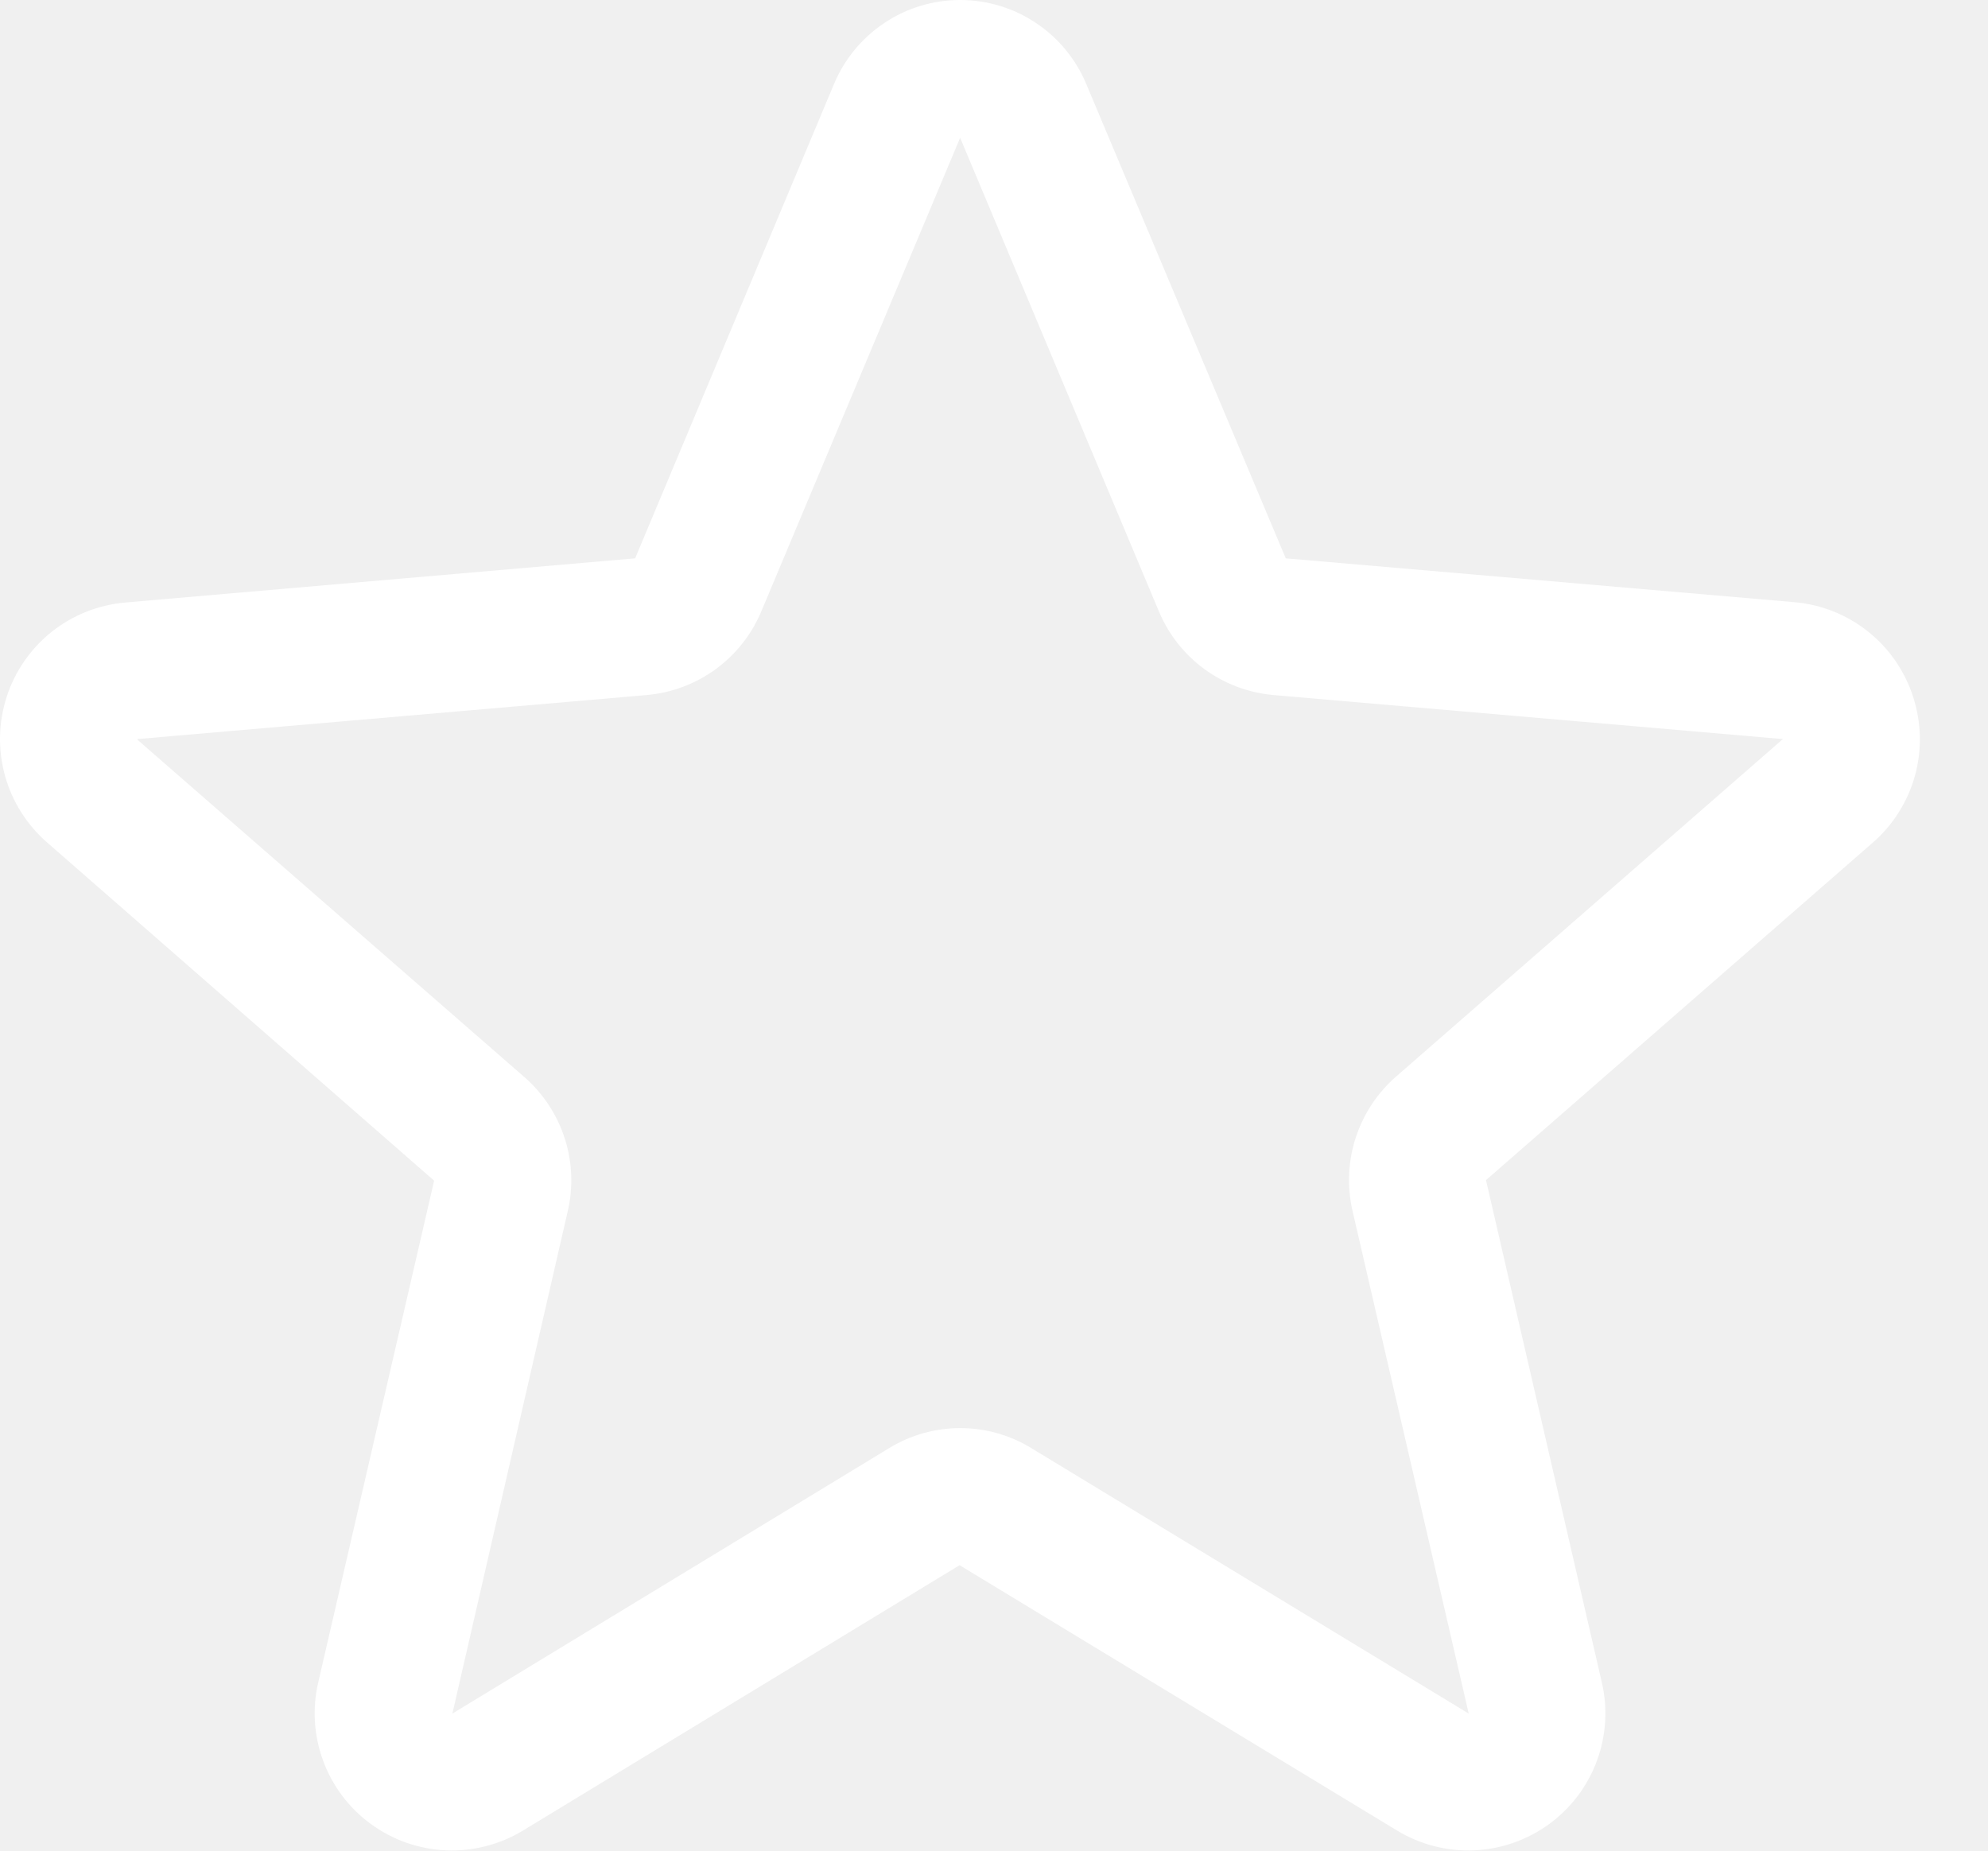
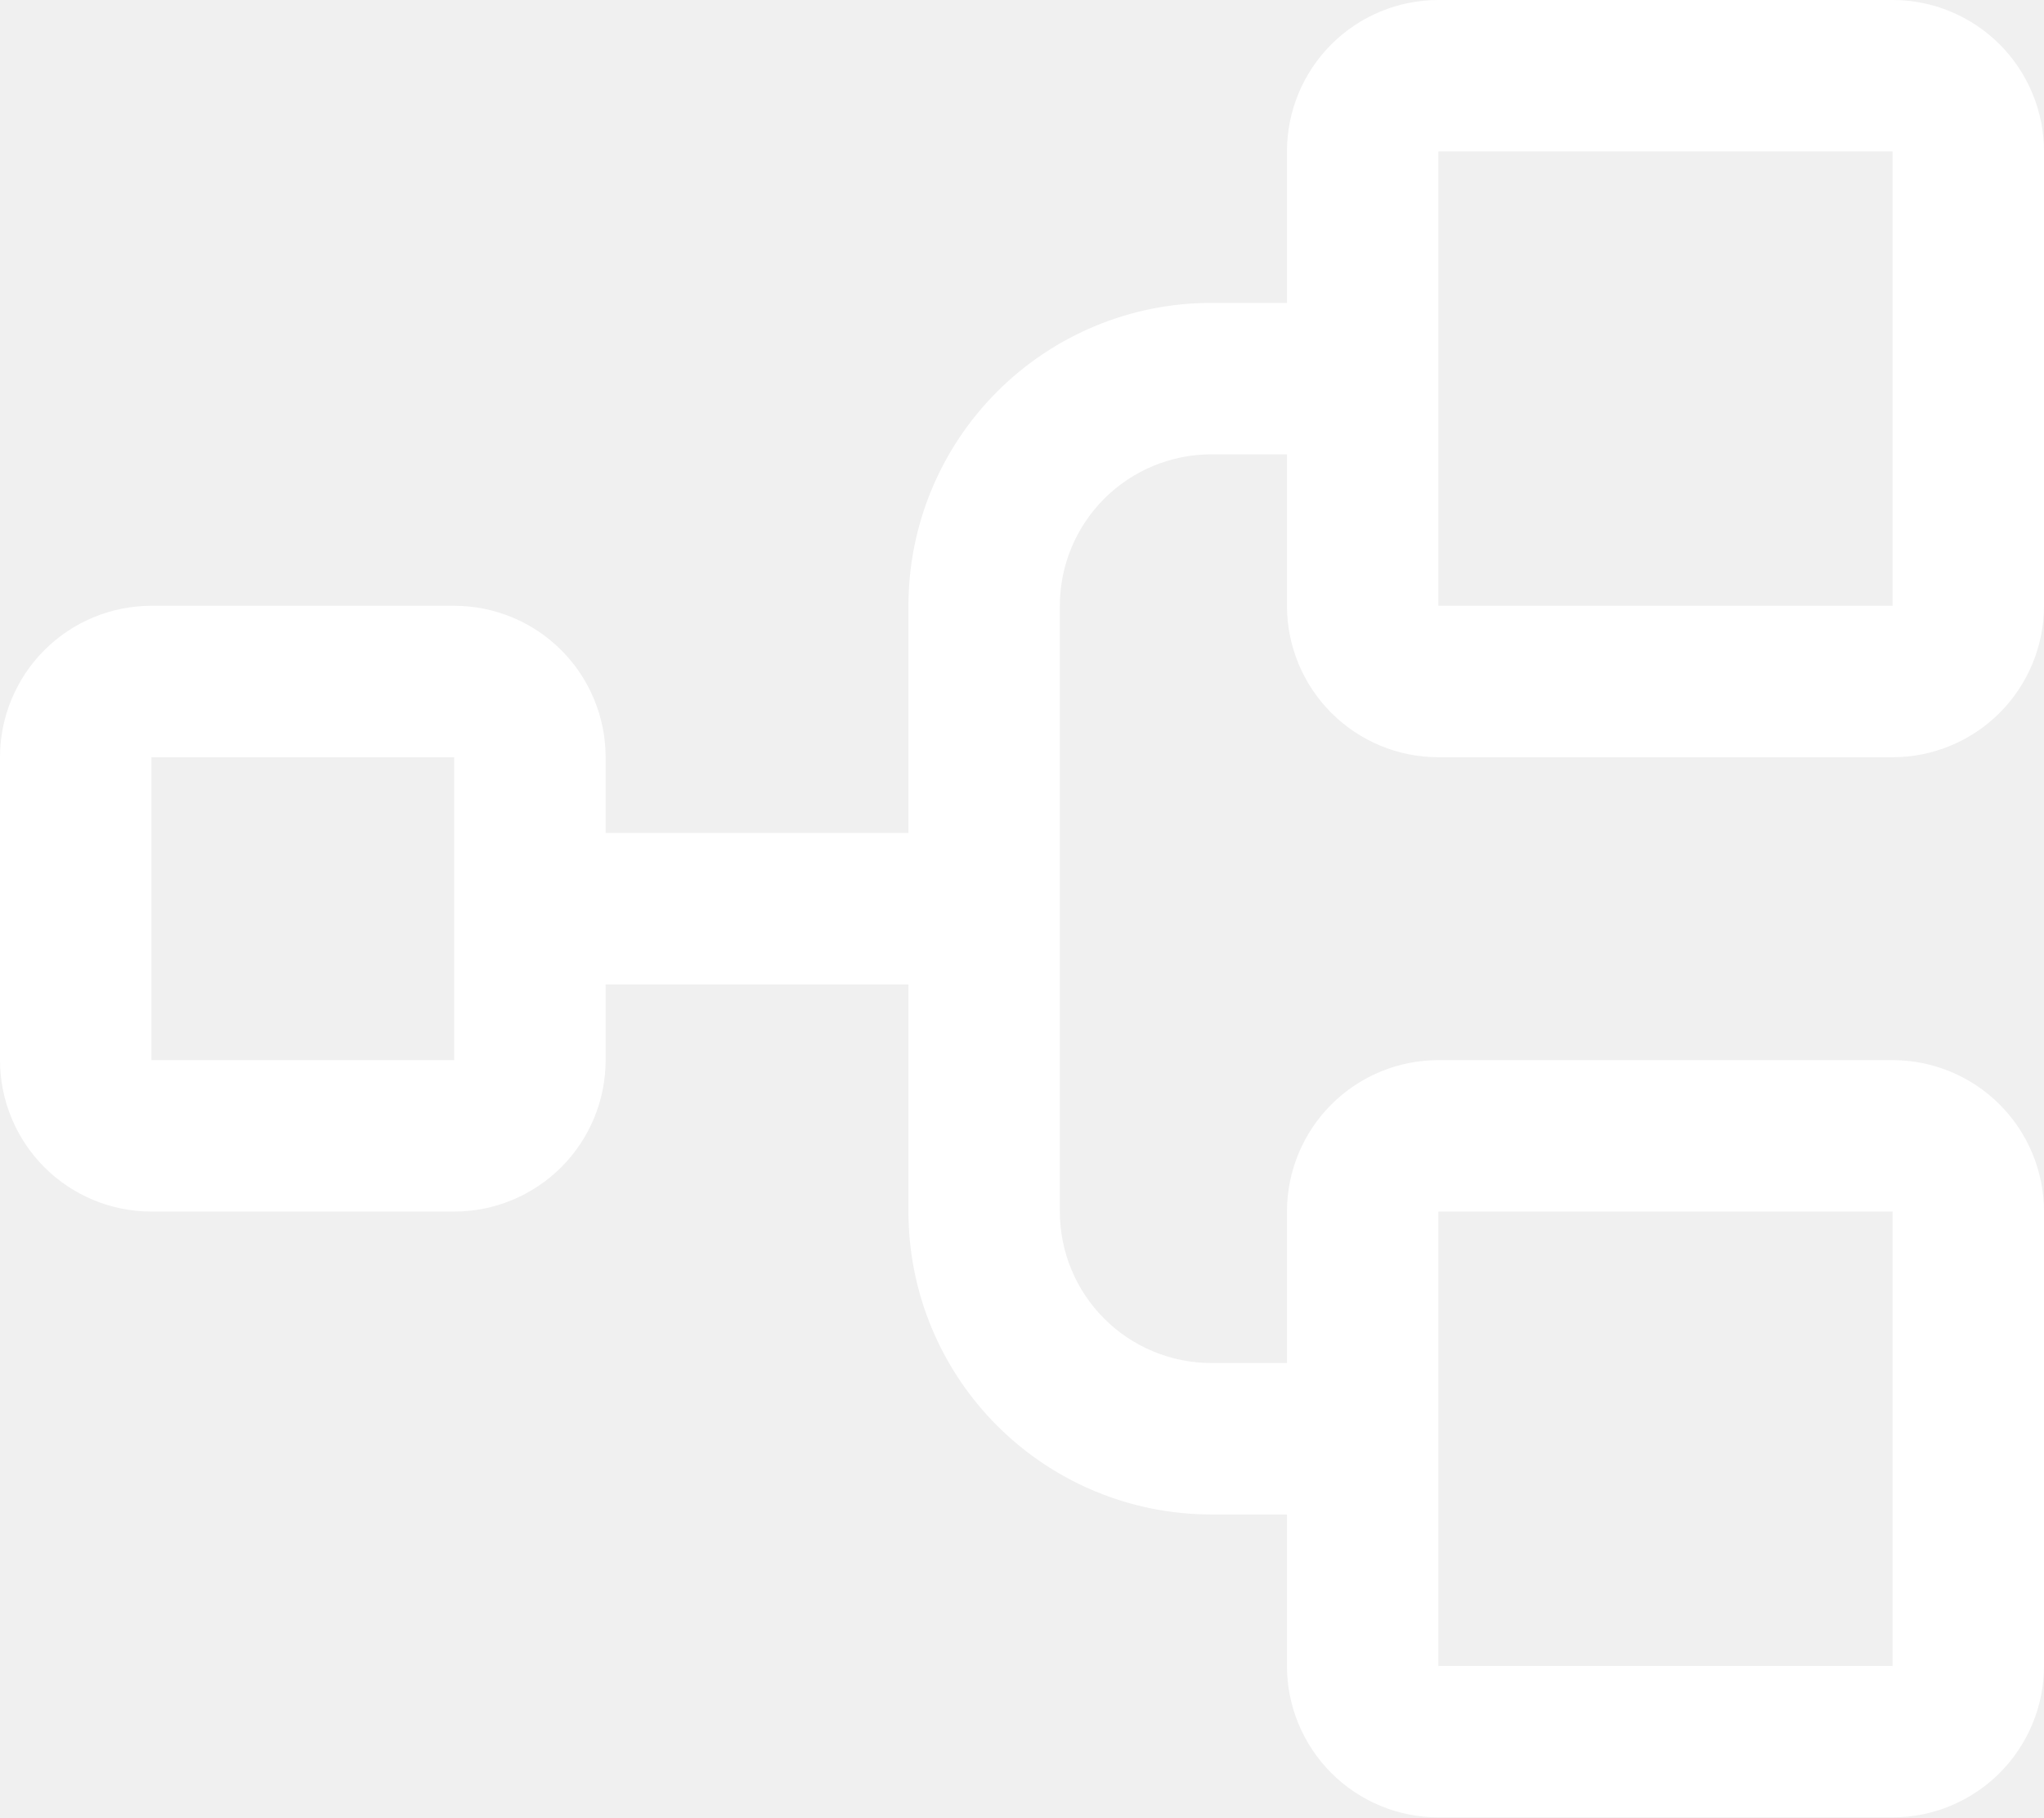
- <svg xmlns="http://www.w3.org/2000/svg" width="29" height="27" viewBox="0 0 29 27" fill="none">
-   <path d="M27.906 10.161C27.785 9.788 27.557 9.458 27.25 9.214C26.943 8.969 26.571 8.82 26.18 8.786L18.756 8.146L15.846 1.226C15.695 0.863 15.439 0.553 15.112 0.335C14.784 0.116 14.4 -6.10352e-05 14.006 -6.10352e-05C13.613 -6.10352e-05 13.228 0.116 12.901 0.335C12.573 0.553 12.318 0.863 12.166 1.226L9.265 8.146L1.833 8.79C1.44 8.823 1.066 8.971 0.757 9.215C0.449 9.46 0.219 9.79 0.098 10.165C-0.024 10.54 -0.032 10.942 0.074 11.321C0.18 11.7 0.396 12.04 0.694 12.297L6.333 17.225L4.643 24.542C4.553 24.925 4.579 25.326 4.716 25.694C4.853 26.063 5.096 26.383 5.414 26.614C5.732 26.845 6.111 26.978 6.504 26.995C6.897 27.012 7.286 26.913 7.623 26.71L13.998 22.835L20.386 26.71C20.723 26.913 21.112 27.012 21.505 26.995C21.898 26.978 22.277 26.845 22.595 26.614C22.913 26.383 23.156 26.063 23.293 25.694C23.43 25.326 23.456 24.925 23.366 24.542L21.677 17.217L27.315 12.297C27.613 12.039 27.828 11.699 27.934 11.319C28.039 10.938 28.029 10.536 27.906 10.161ZM26.004 10.786L20.366 15.706C20.092 15.945 19.888 16.254 19.776 16.6C19.664 16.946 19.649 17.316 19.731 17.67L21.425 25L15.041 21.125C14.73 20.935 14.372 20.835 14.008 20.835C13.643 20.835 13.285 20.935 12.974 21.125L6.599 25L8.281 17.675C8.364 17.321 8.349 16.951 8.237 16.605C8.125 16.259 7.921 15.95 7.646 15.711L2.006 10.793C2.006 10.79 2.006 10.786 2.006 10.782L9.436 10.14C9.799 10.108 10.146 9.977 10.44 9.763C10.734 9.548 10.964 9.257 11.105 8.921L14.006 2.01L16.906 8.921C17.047 9.257 17.277 9.548 17.571 9.763C17.865 9.977 18.212 10.108 18.575 10.14L26.006 10.782C26.006 10.782 26.006 10.79 26.006 10.791L26.004 10.786Z" fill="white" />
+ <svg xmlns="http://www.w3.org/2000/svg" width="27" height="24" viewBox="0 0 27 24" fill="none">
+   <path d="M19 10H25C25.53 10 26.039 9.789 26.414 9.414C26.789 9.039 27 8.53 27 8V2C27 1.47 26.789 0.961 26.414 0.586C26.039 0.211 25.53 -6.10352e-05 25 -6.10352e-05H19C18.47 -6.10352e-05 17.961 0.211 17.586 0.586C17.211 0.961 17 1.47 17 2V4H16C14.939 4 13.922 4.421 13.172 5.172C12.421 5.922 12 6.939 12 8V11H8V10C8 9.47 7.789 8.961 7.414 8.586C7.039 8.211 6.53 8 6 8H2C1.47 8 0.961 8.211 0.586 8.586C0.211 8.961 0 9.47 0 10V14C0 14.53 0.211 15.039 0.586 15.414C0.961 15.789 1.47 16 2 16H6C6.53 16 7.039 15.789 7.414 15.414C7.789 15.039 8 14.53 8 14V13H12V16C12 17.061 12.421 18.078 13.172 18.828C13.922 19.578 14.939 20 16 20H17V22C17 22.53 17.211 23.039 17.586 23.414C17.961 23.789 18.47 24 19 24H25C25.53 24 26.039 23.789 26.414 23.414C26.789 23.039 27 22.53 27 22V16C27 15.47 26.789 14.961 26.414 14.586C26.039 14.211 25.53 14 25 14H19C18.47 14 17.961 14.211 17.586 14.586C17.211 14.961 17 15.47 17 16V18H16C15.47 18 14.961 17.789 14.586 17.414C14.211 17.039 14 16.53 14 16V8C14 7.47 14.211 6.961 14.586 6.586C14.961 6.211 15.47 6 16 6H17V8C17 8.53 17.211 9.039 17.586 9.414C17.961 9.789 18.47 10 19 10ZM6 14H2V10H6V14ZM19 16H25V22H19V16ZM19 2H25V8H19V2Z" fill="white" />
</svg>
